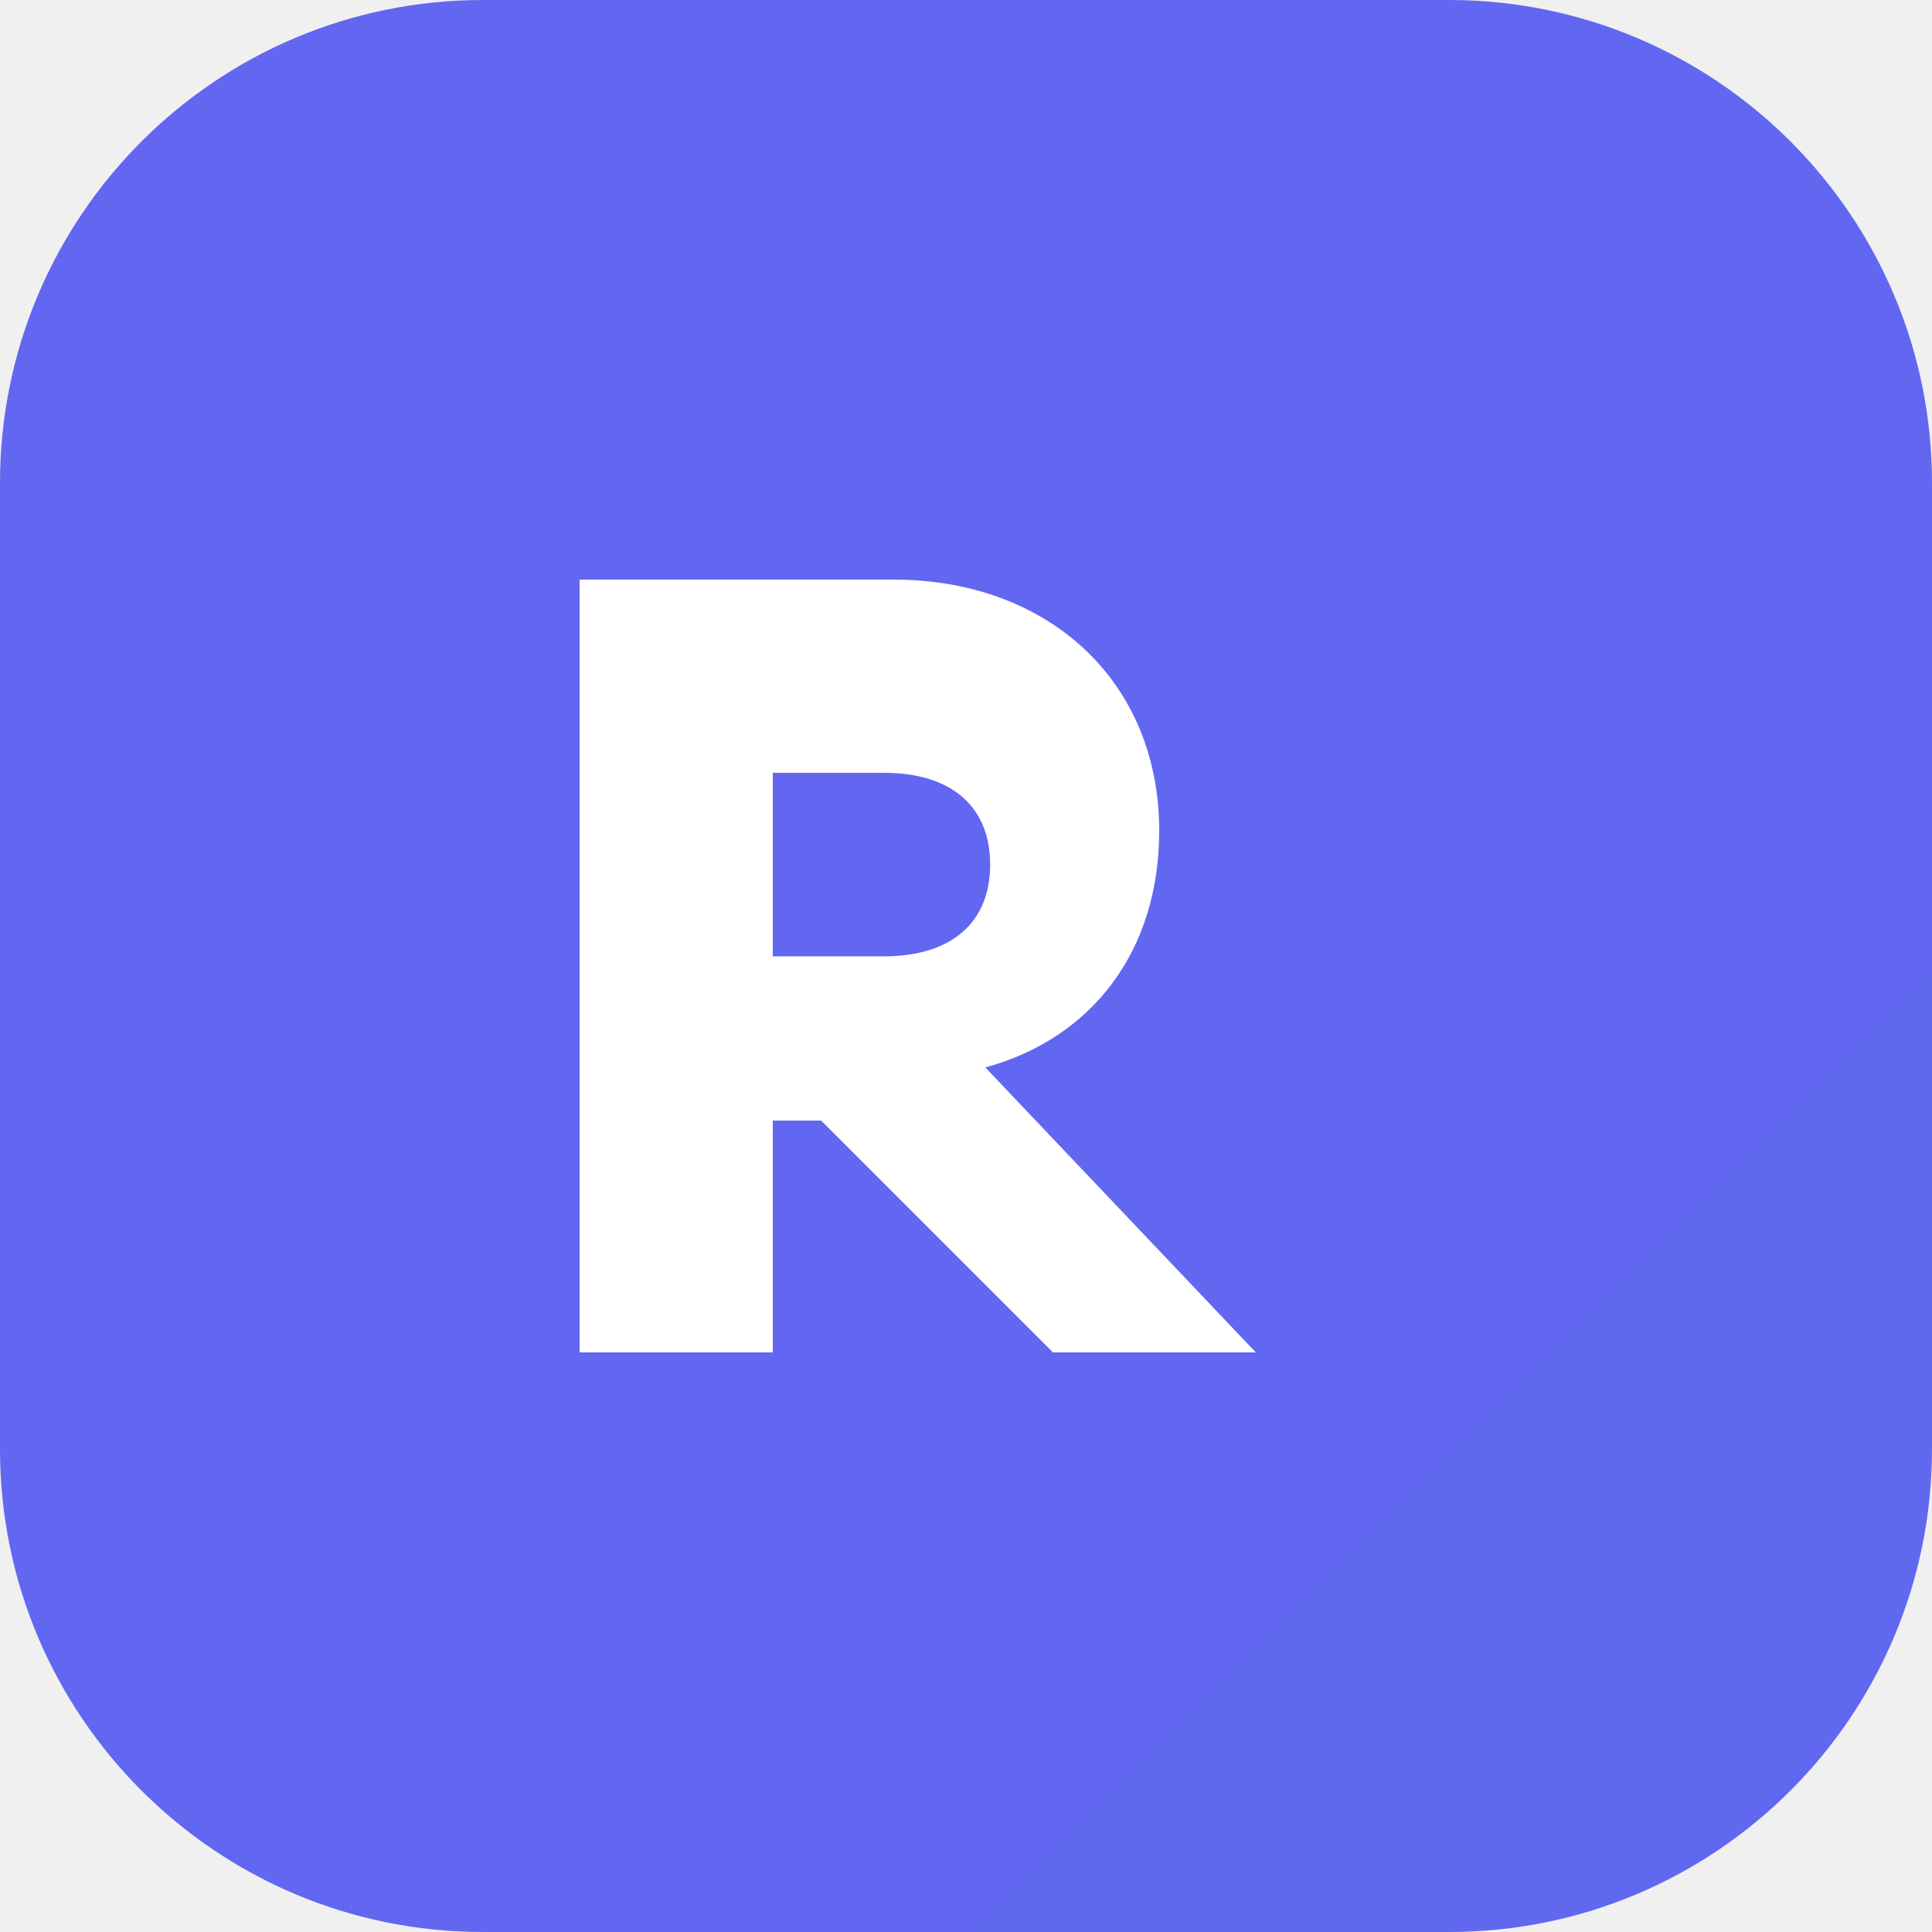
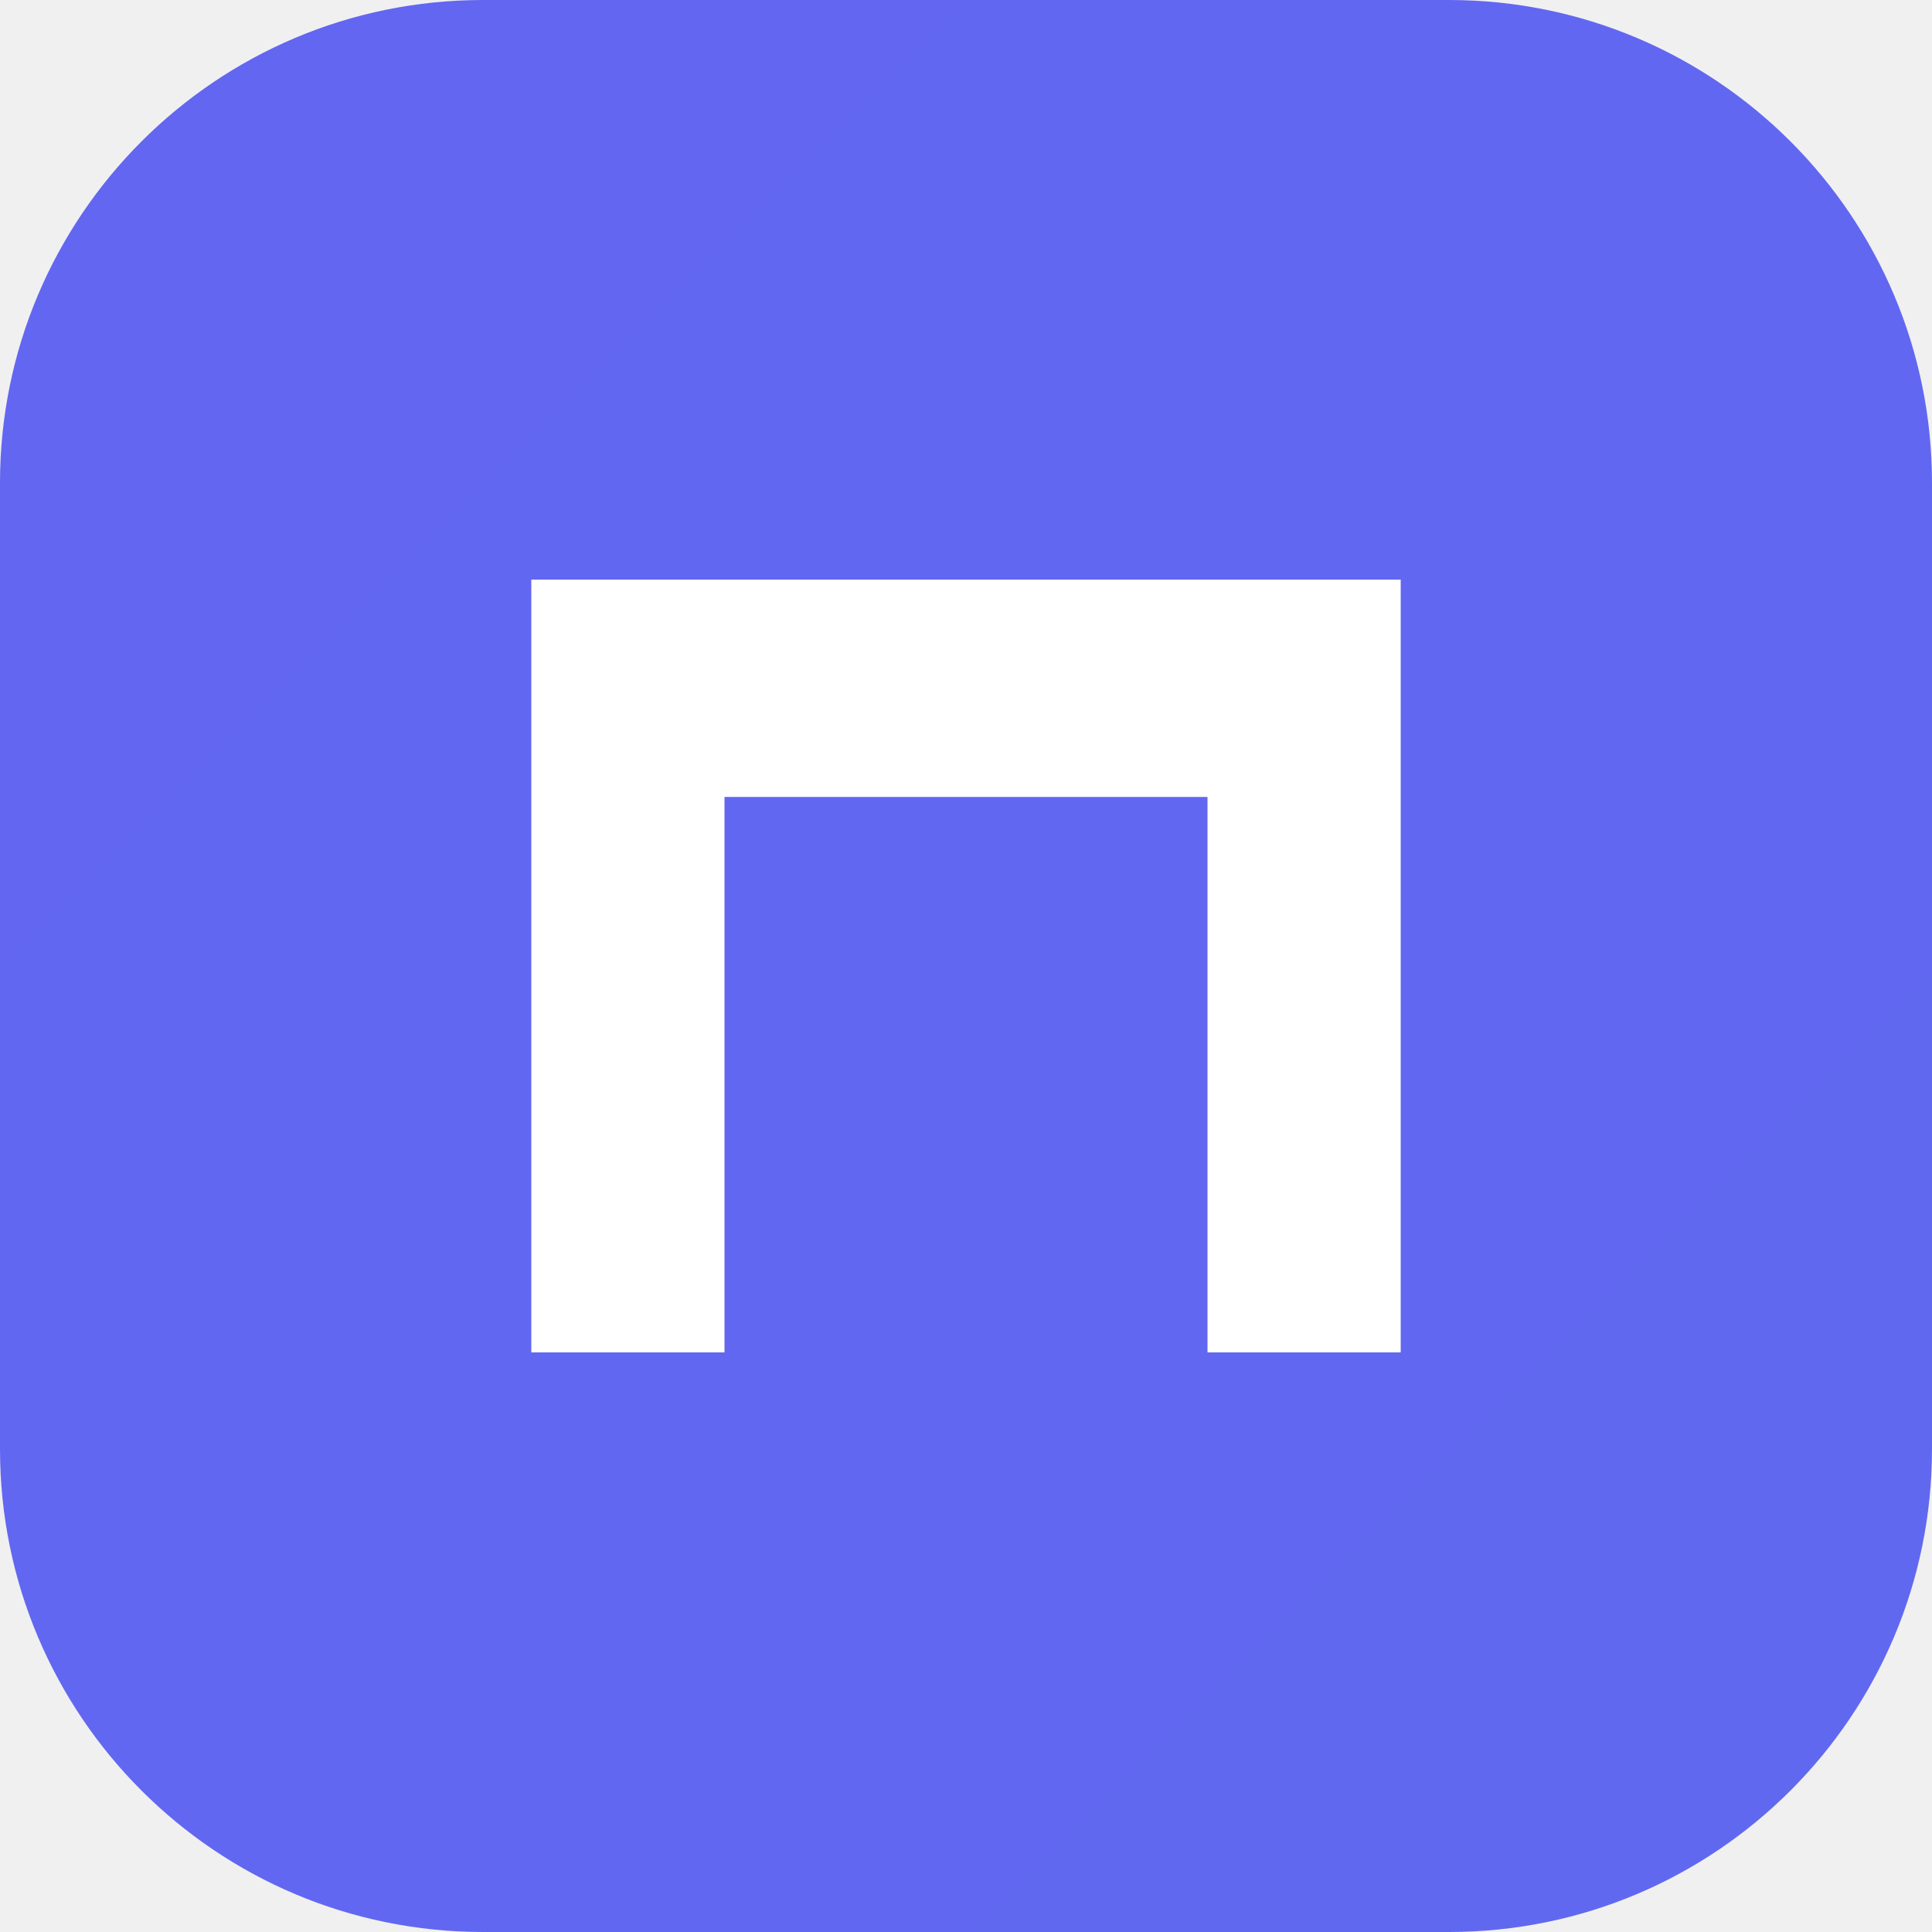
<svg xmlns="http://www.w3.org/2000/svg" viewBox="0 0 40 40" fill="none">
  <rect width="40" height="40" rx="10" fill="url(#logoGrad)" />
-   <path d="M12 28V12h6.5c3.2 0 5.5 2.1 5.5 5.2 0 2.5-1.4 4.3-3.6 4.9L26 28h-4.2l-4.8-4.8H16v4.8H12zm4-8.2h2.3c1.4 0 2.2-.7 2.2-1.9s-.8-1.9-2.2-1.9H16v3.8z" fill="#fff" />
+   <path d="M11 12h18v4.5H11V12zM11 16.5h4v11.5h-4V16.5zM25 16.5h4v11.5h-4V16.5z" fill="#fff" />
  <defs>
    <linearGradient id="logoGrad" x1="0" y1="0" x2="40" y2="40">
      <stop stop-color="#6366f1" />
      <stop offset="1" stop-color="#06b6d4" />
    </linearGradient>
  </defs>
</svg>
